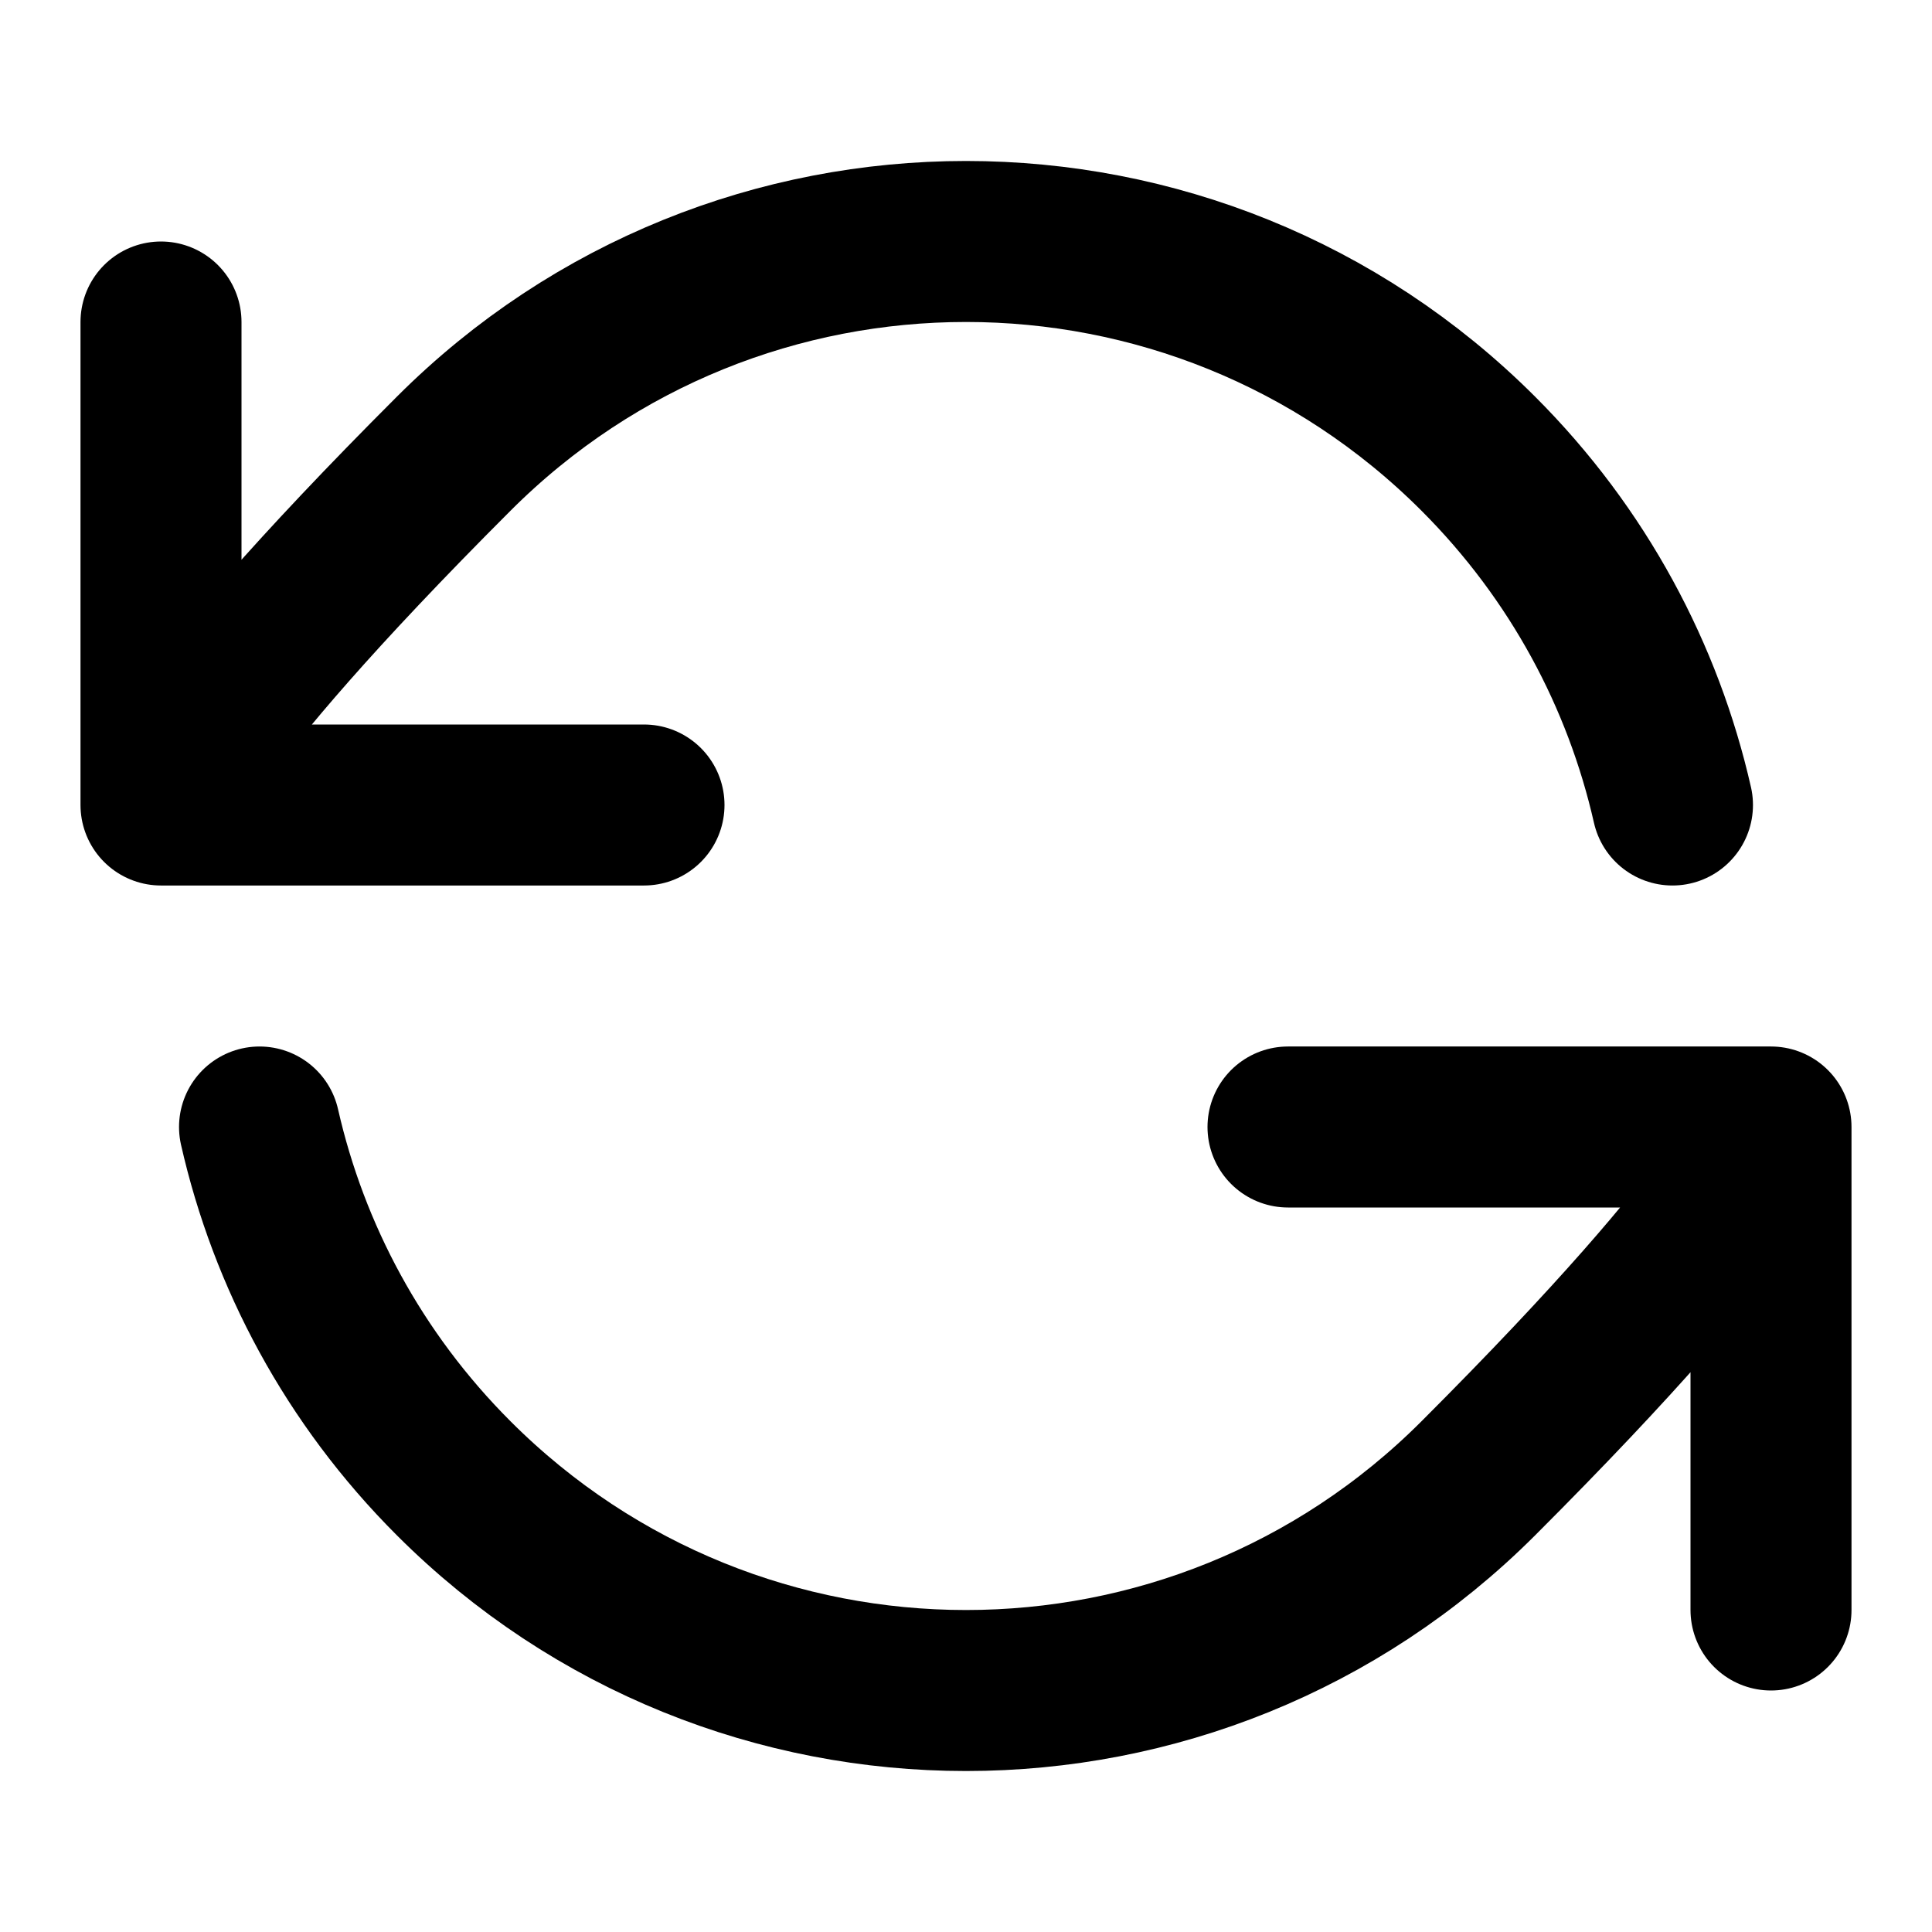
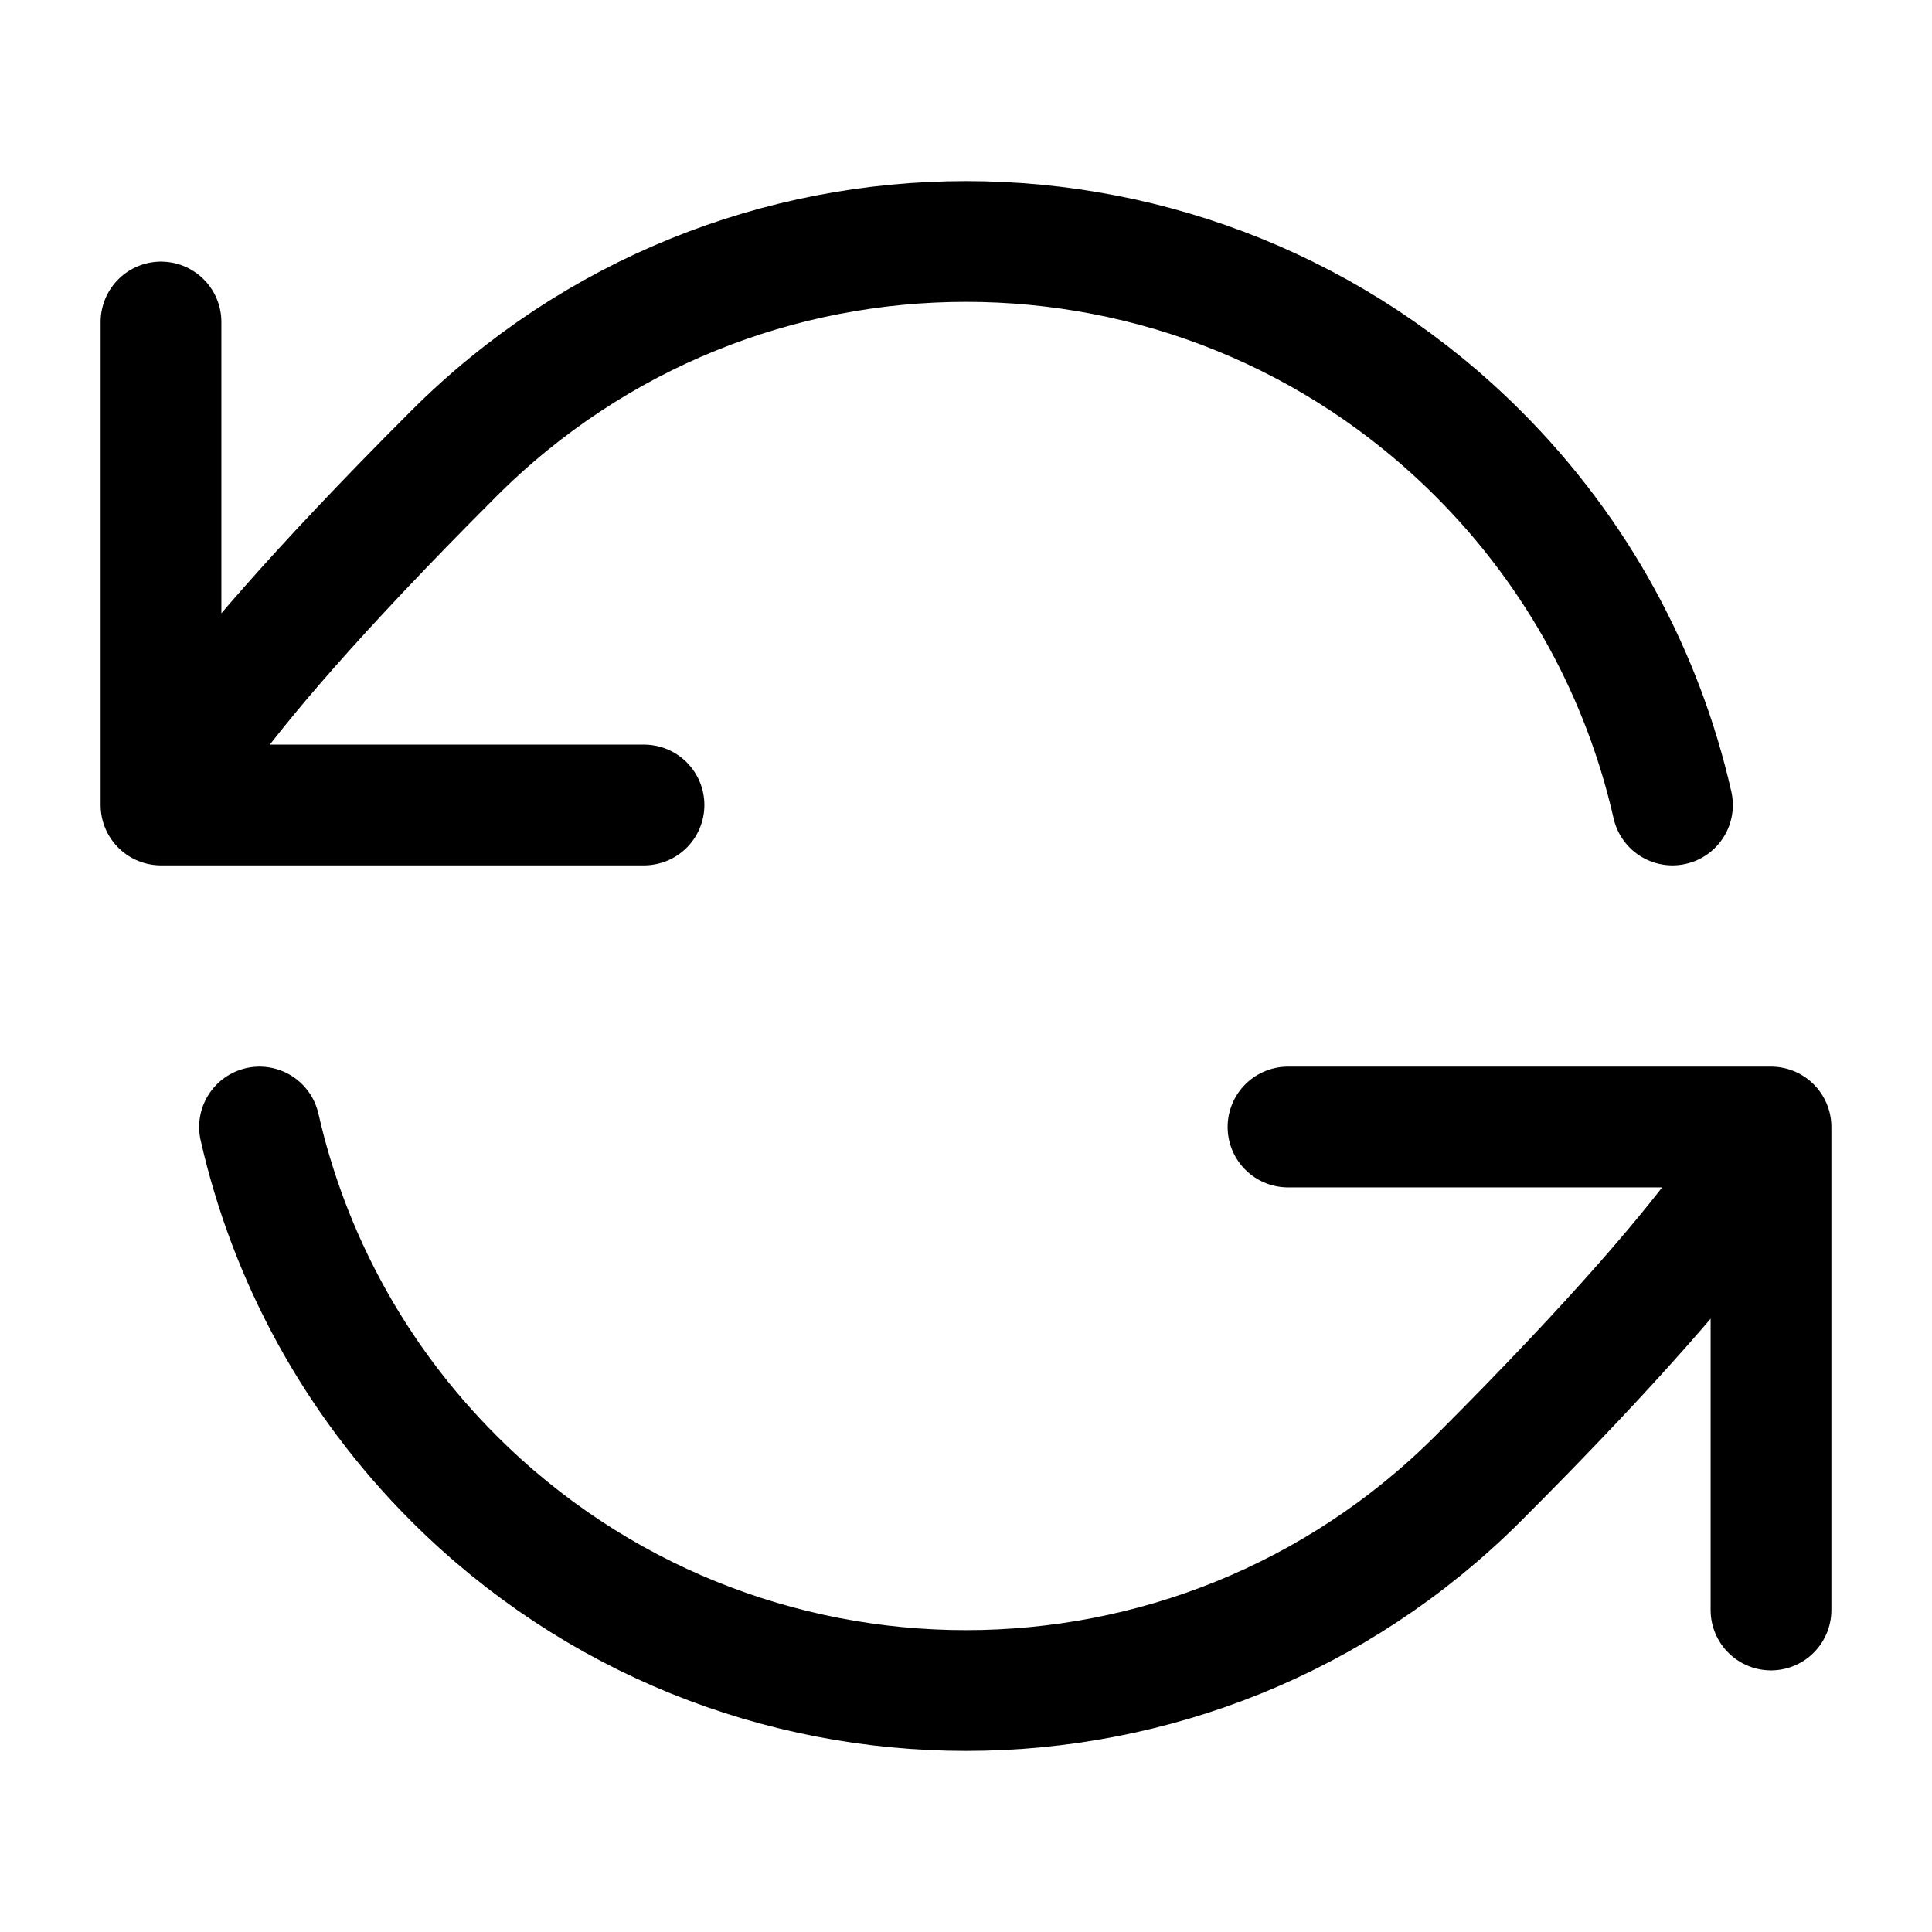
<svg xmlns="http://www.w3.org/2000/svg" width="24" height="24" viewBox="0 0 24 24" fill="none">
-   <path d="M2 10C2 10 2.121 9.151 5.636 5.636C9.151 2.121 14.849 2.121 18.364 5.636C19.609 6.881 20.413 8.401 20.776 10M2 10V4M2 10H8M22 14C22 14 21.879 14.849 18.364 18.364C14.849 21.879 9.151 21.879 5.636 18.364C4.391 17.119 3.587 15.599 3.224 14M22 14V20M22 14H16" stroke="black" stroke-width="2" stroke-linecap="round" stroke-linejoin="round" />
+   <path d="M2 10C2 10 2.121 9.151 5.636 5.636C9.151 2.121 14.849 2.121 18.364 5.636C19.609 6.881 20.413 8.401 20.776 10M2 10V4M2 10H8M22 14C22 14 21.879 14.849 18.364 18.364C14.849 21.879 9.151 21.879 5.636 18.364C4.391 17.119 3.587 15.599 3.224 14M22 14V20M22 14H16" stroke="black" stroke-width="1.5" stroke-linecap="round" stroke-linejoin="round" />
</svg>
